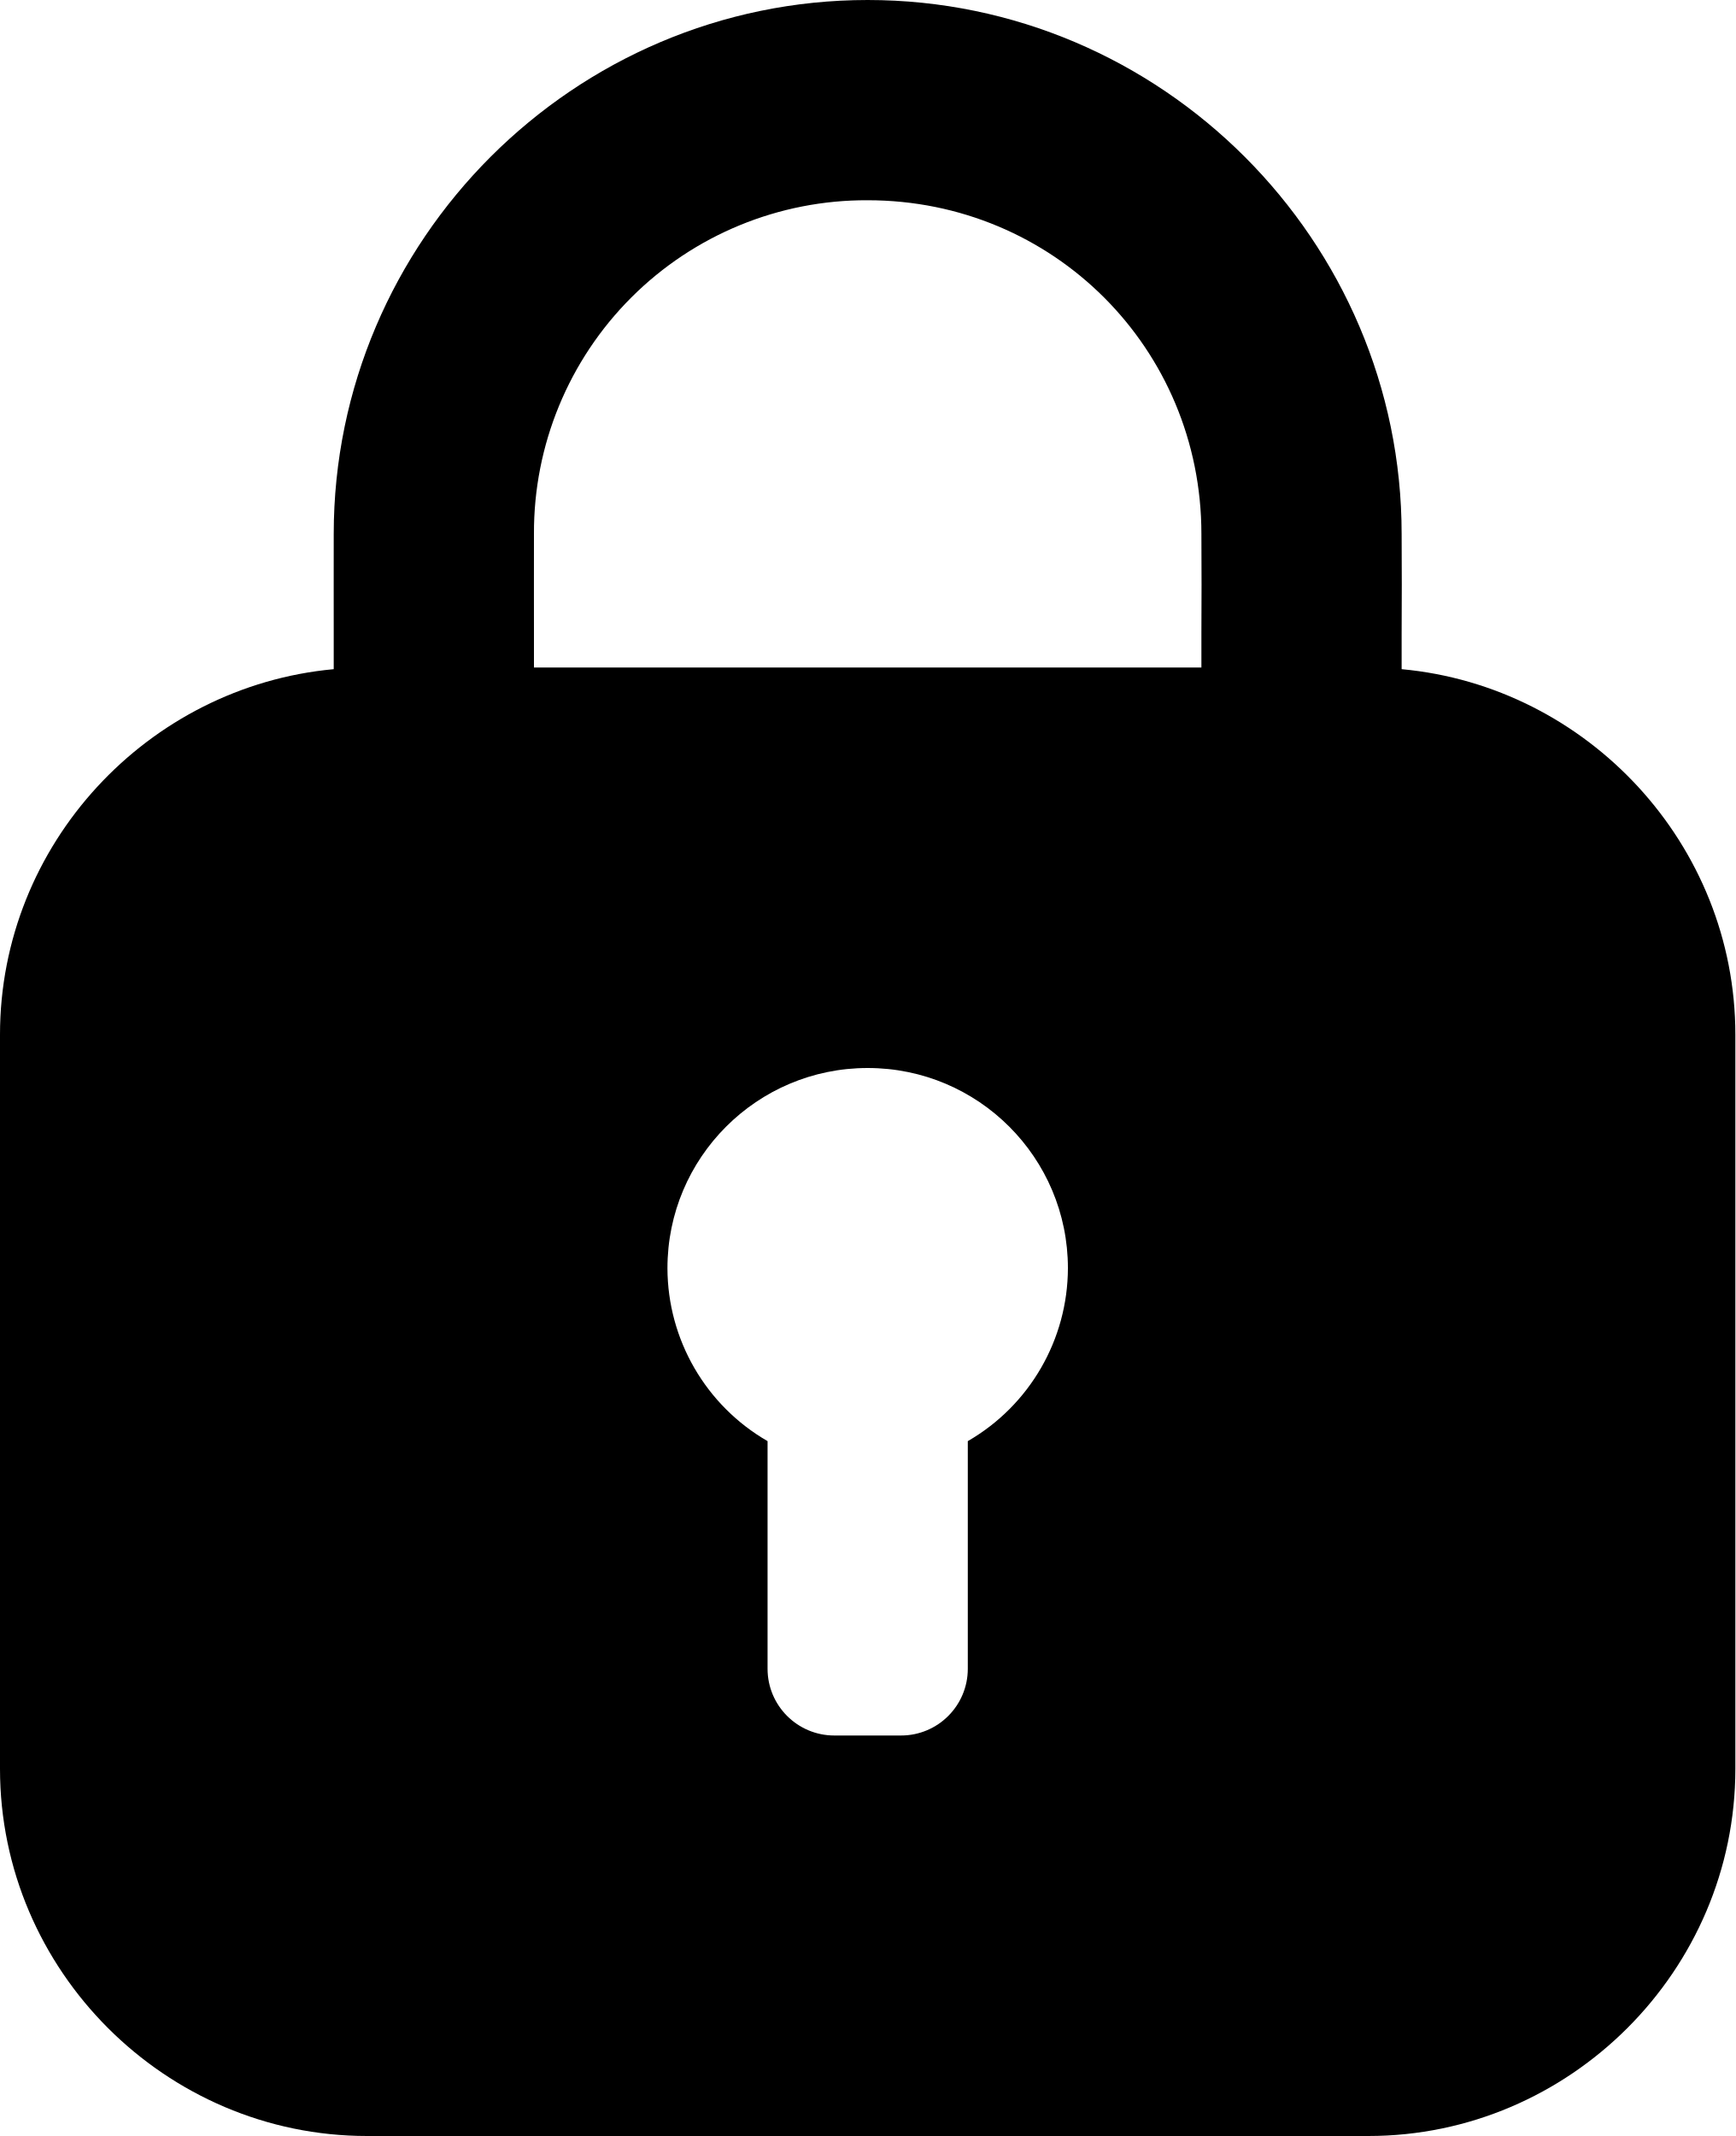
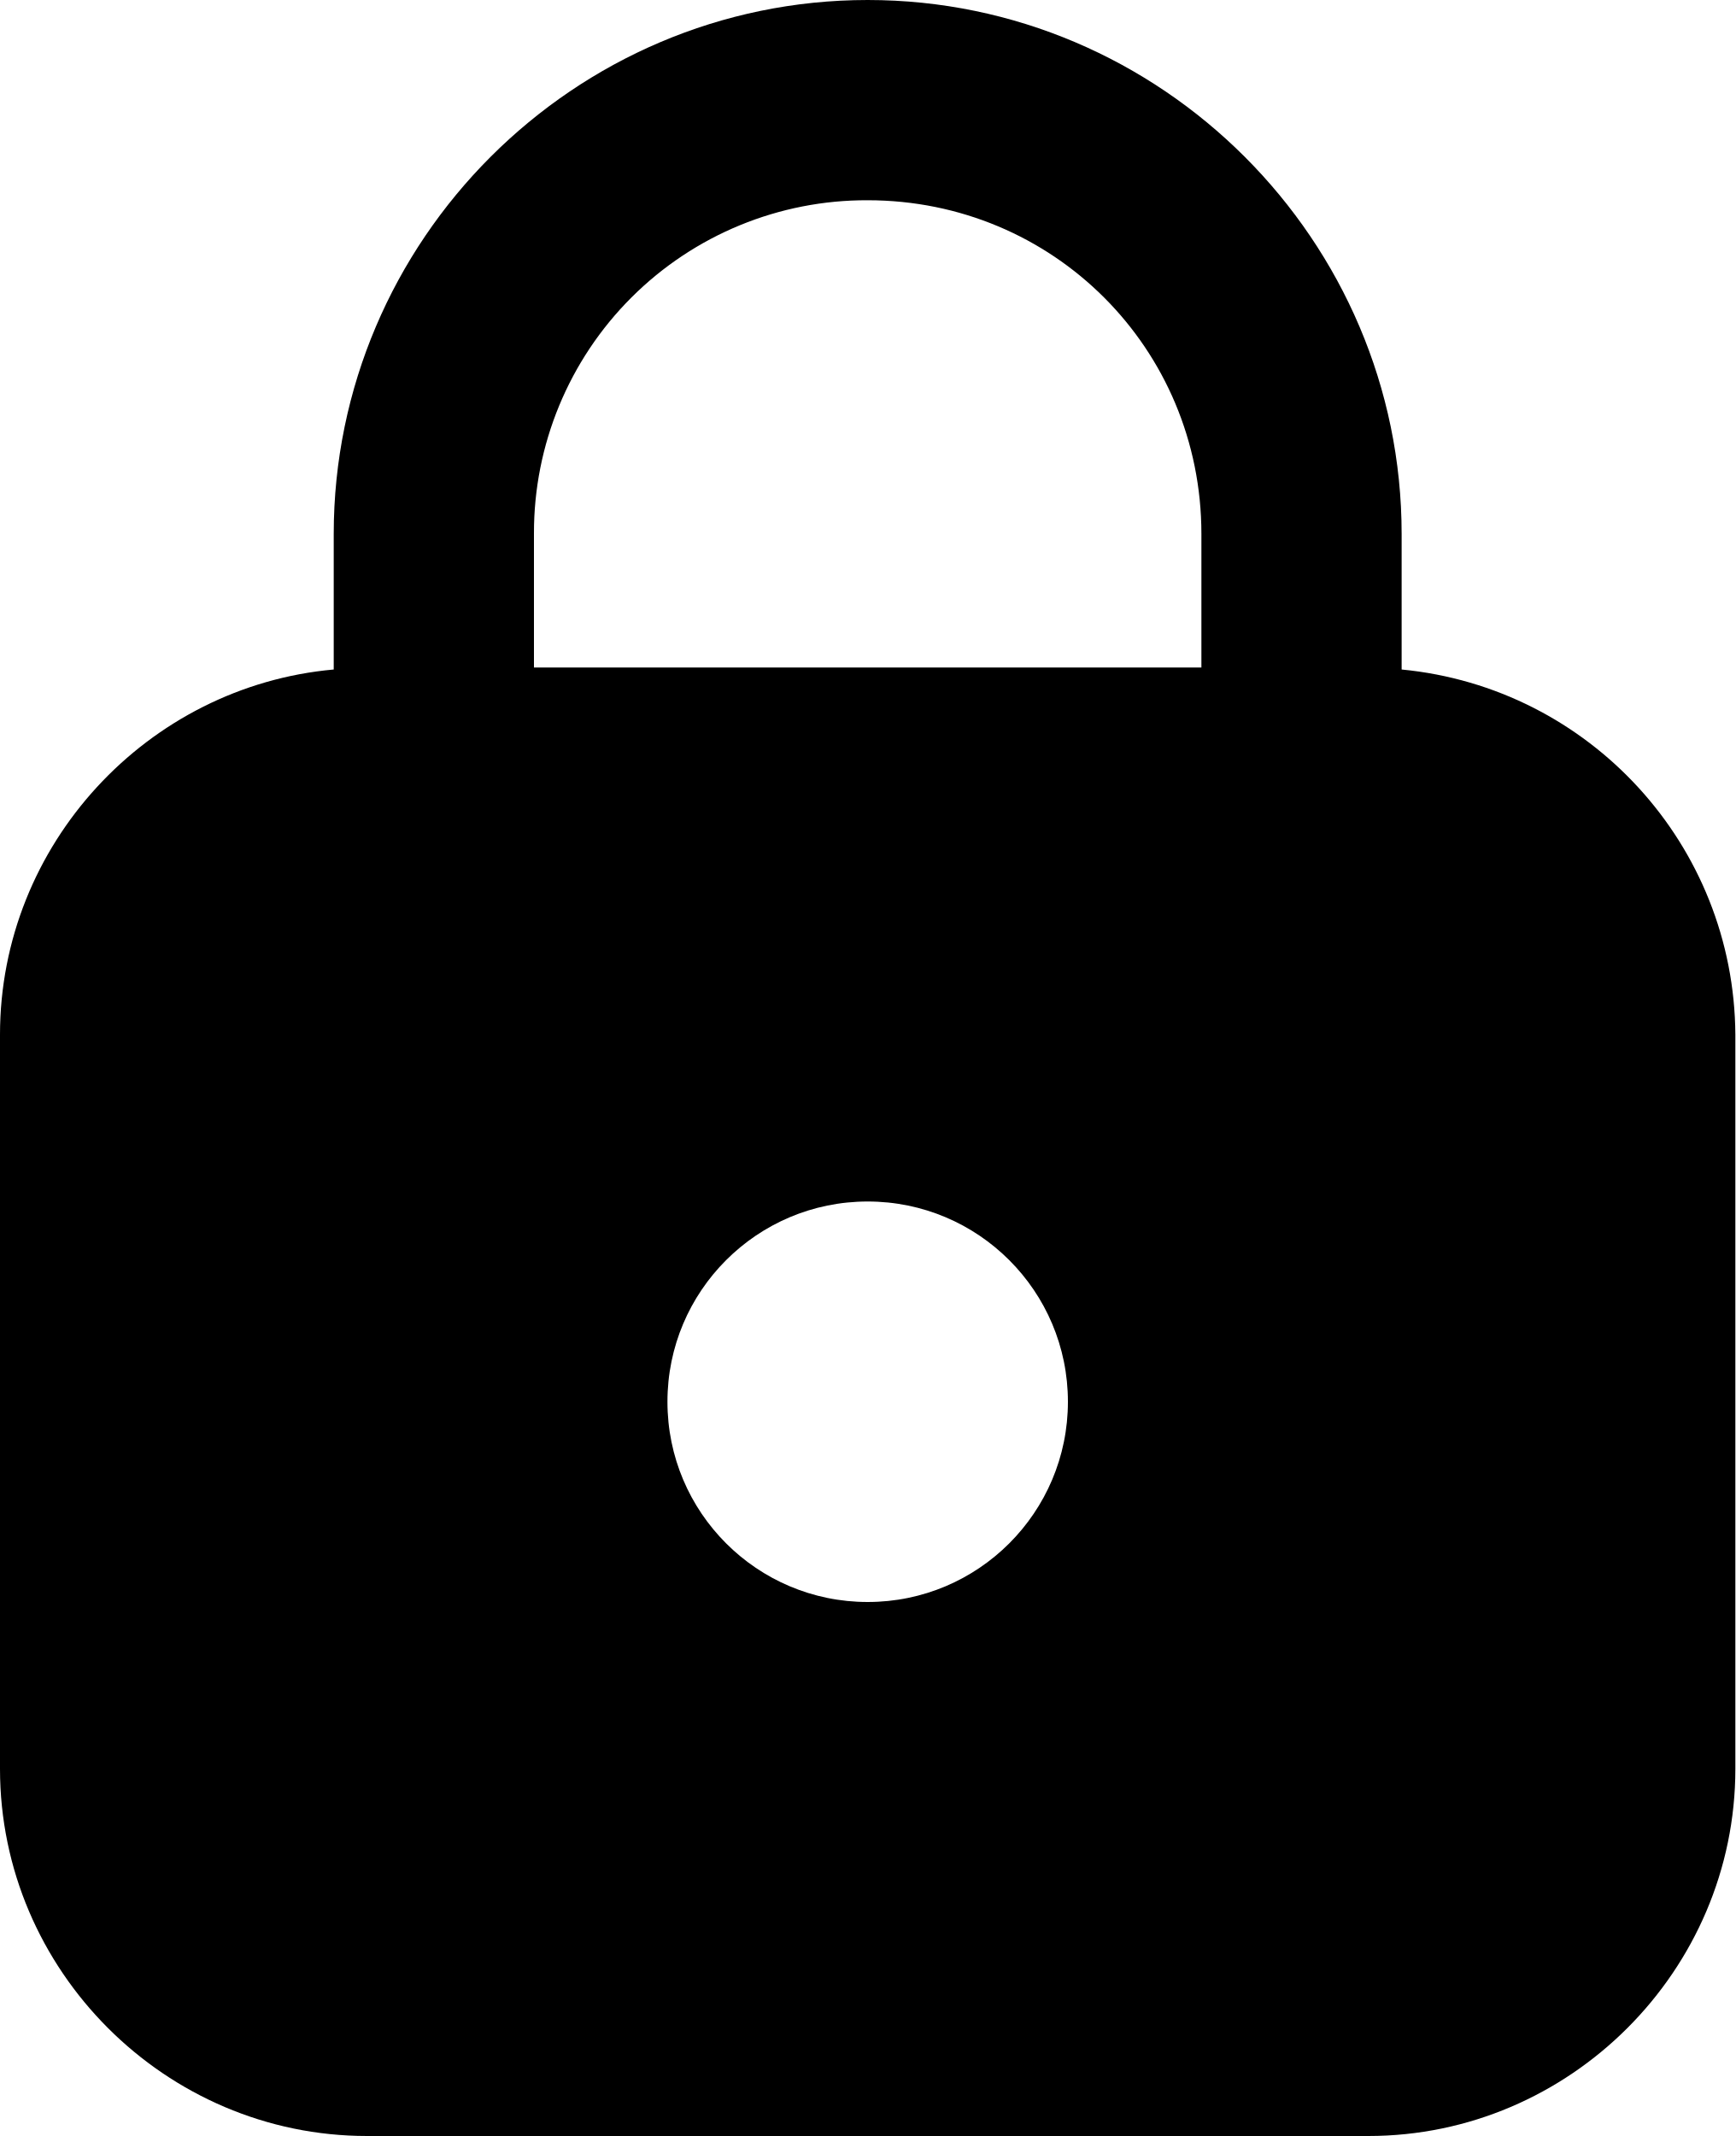
<svg xmlns="http://www.w3.org/2000/svg" viewBox="0 0 26 32">
-   <path d="M13 0C8.6 0 5 3.6 5 8v.004c.001.43-.002 1.173 0 1.506v.515c-2.788.257-5 2.624-5 5.475v11C0 29.52 2.48 32 5.5 32h15c3.02 0 5.5-2.48 5.5-5.5v-11c0-2.85-2.212-5.218-5-5.475V9.5c.003-.397.003-1.089 0-1.5 0-4.4-3.6-8-8-8Zm0 3c2.78 0 5 2.22 5 5v.01c.003.391.003 1.114 0 1.476V10H8v-.51c-.002-.284.001-1.042 0-1.494A4.977 4.977 0 0 1 13 3Zm0 13a3 3 0 0 1 3 3 3 3 0 0 1-1.5 2.59V25a1 1 0 0 1-1 1h-1a1 1 0 0 1-1-1v-3.41A3 3 0 0 1 10 19a3 3 0 0 1 3-3z" />
+   <path d="M13 0C8.6 0 5 3.6 5 8V10.03c-2.79.25-5 2.62-5 5.47v11C0 29.52 2.48 32 5.5 32h15c3.02 0 5.5-2.48 5.5-5.5v-11a5.53 5.53 0 0 0-5-5.47V8c0-4.4-3.6-8-8-8zm0 3c2.78 0 5 2.22 5 5v2H8V7.99A4.98 4.98 0 0 1 13 3zm0 15a3 3 0 0 1 3 3 3 3 0 0 1-3 3 3 3 0 0 1-3-3 3 3 0 0 1 3-3z" />
</svg>
